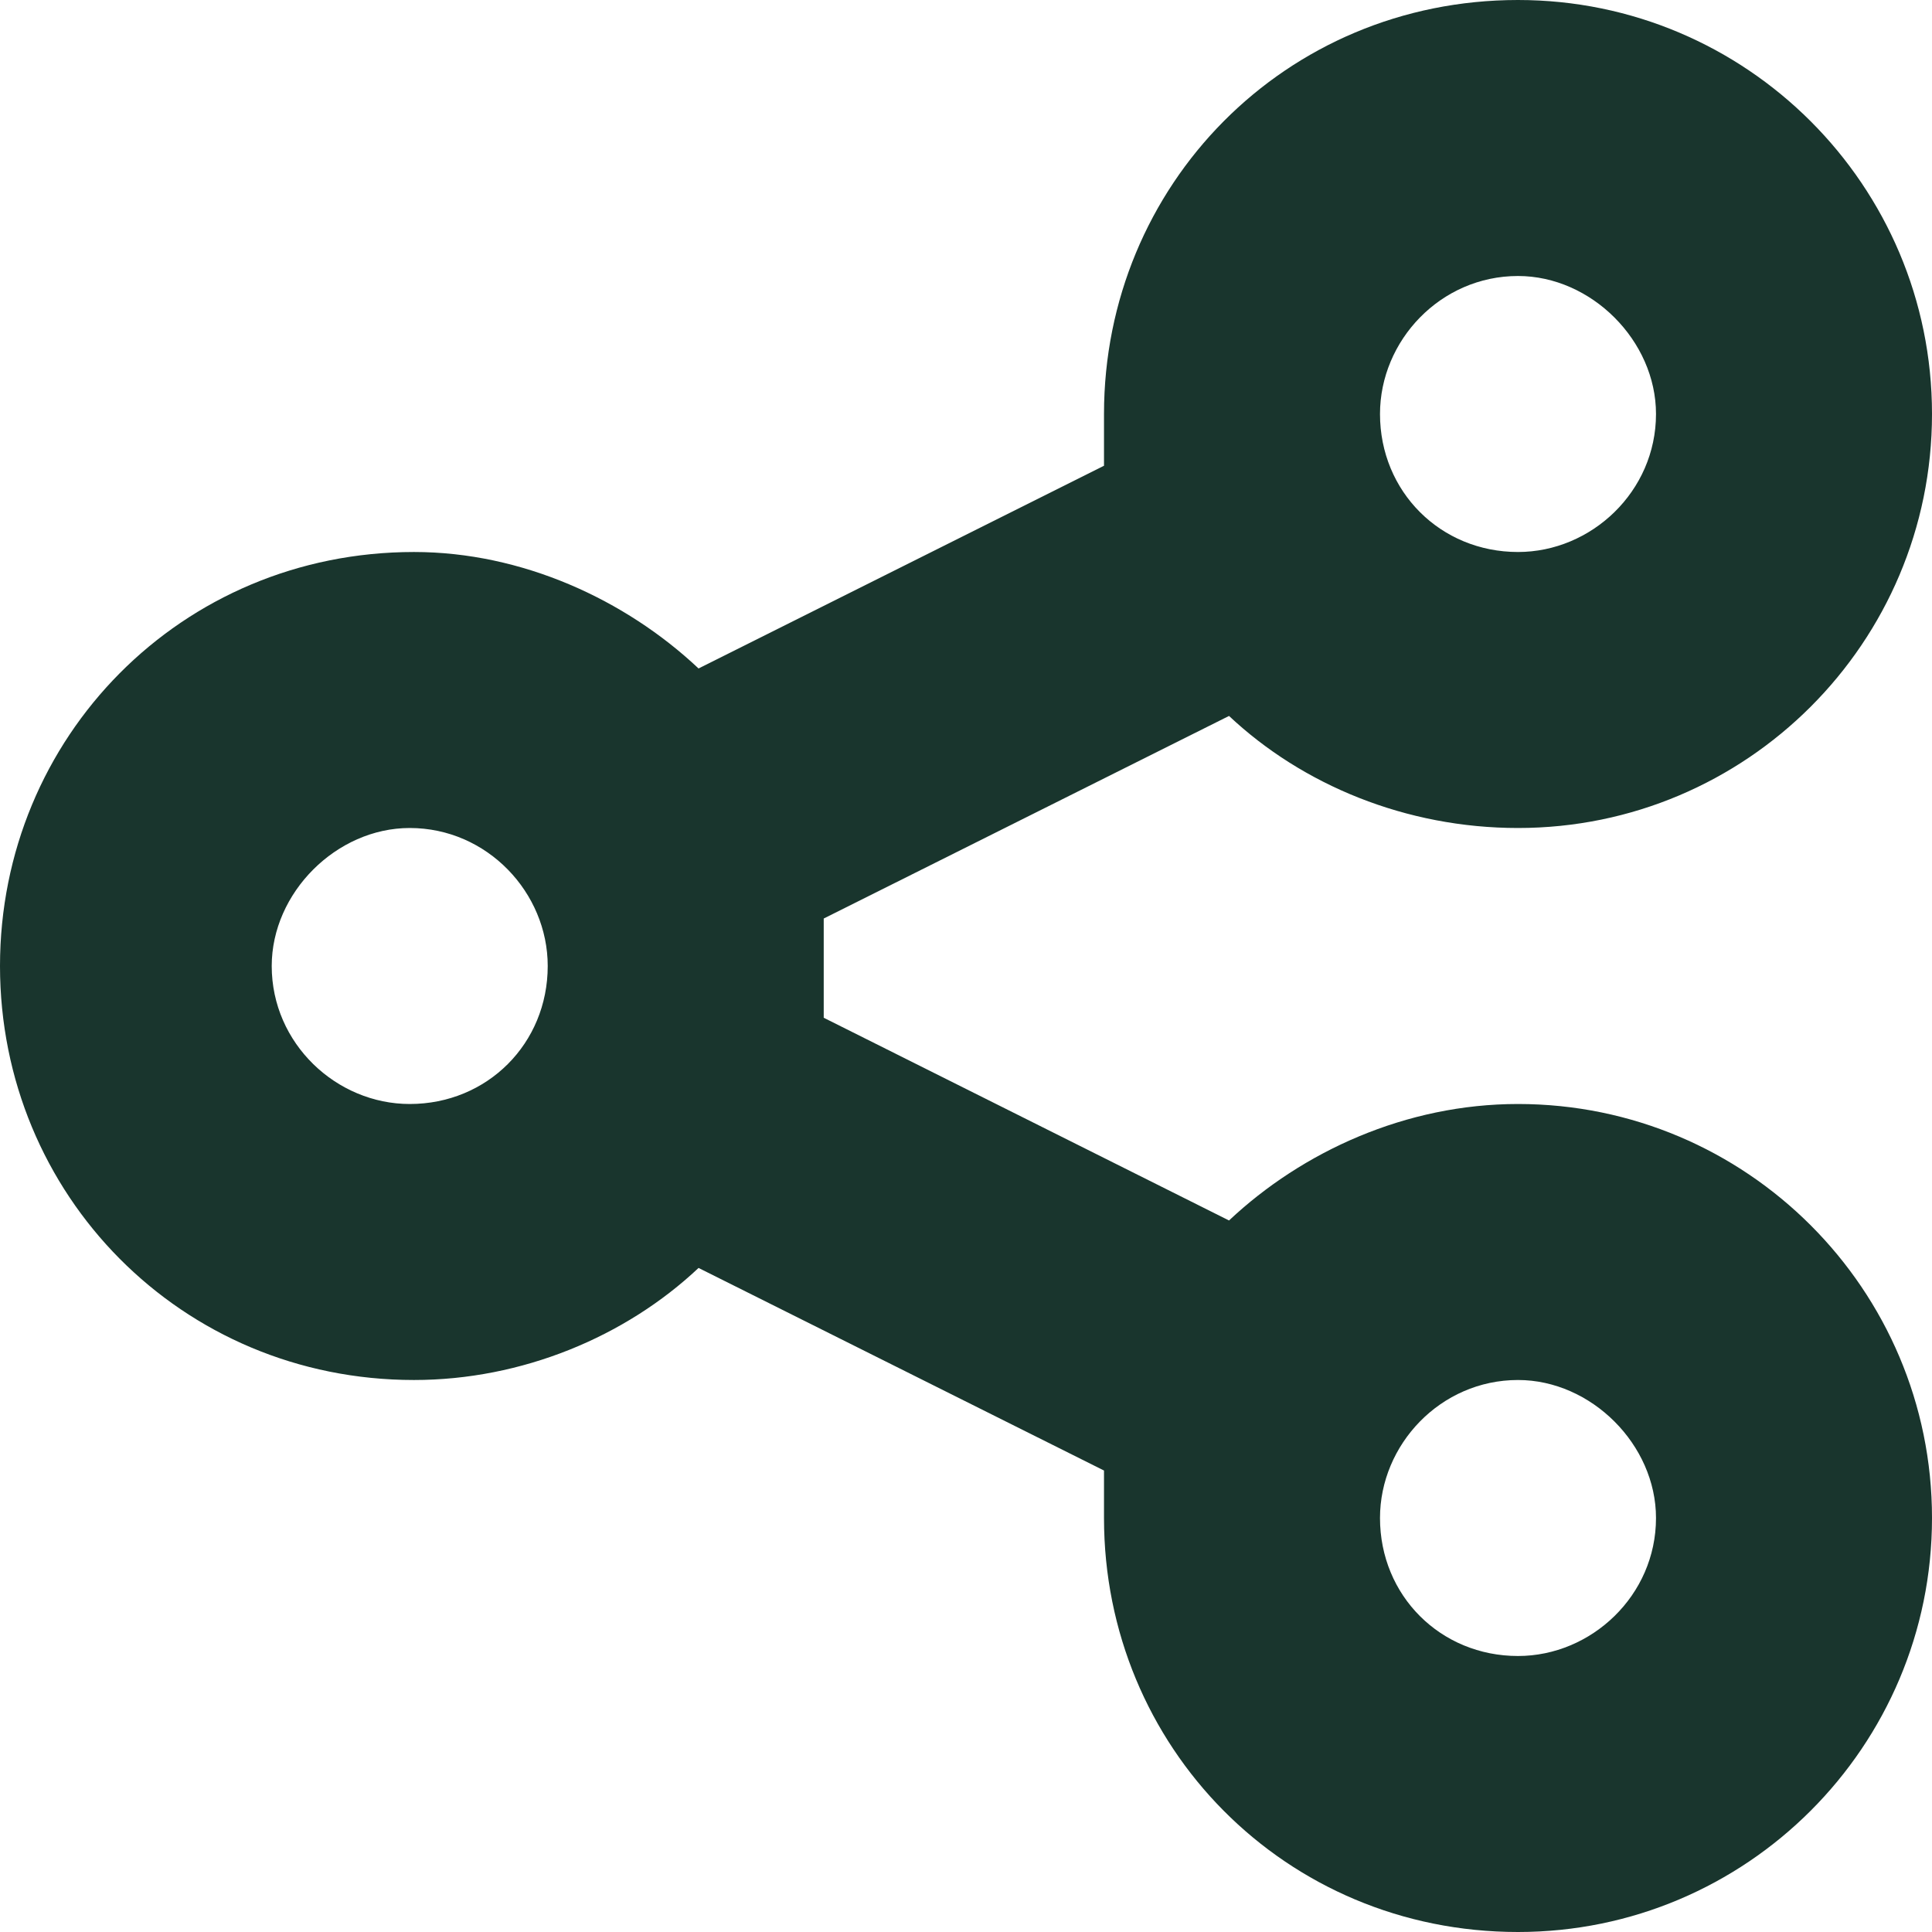
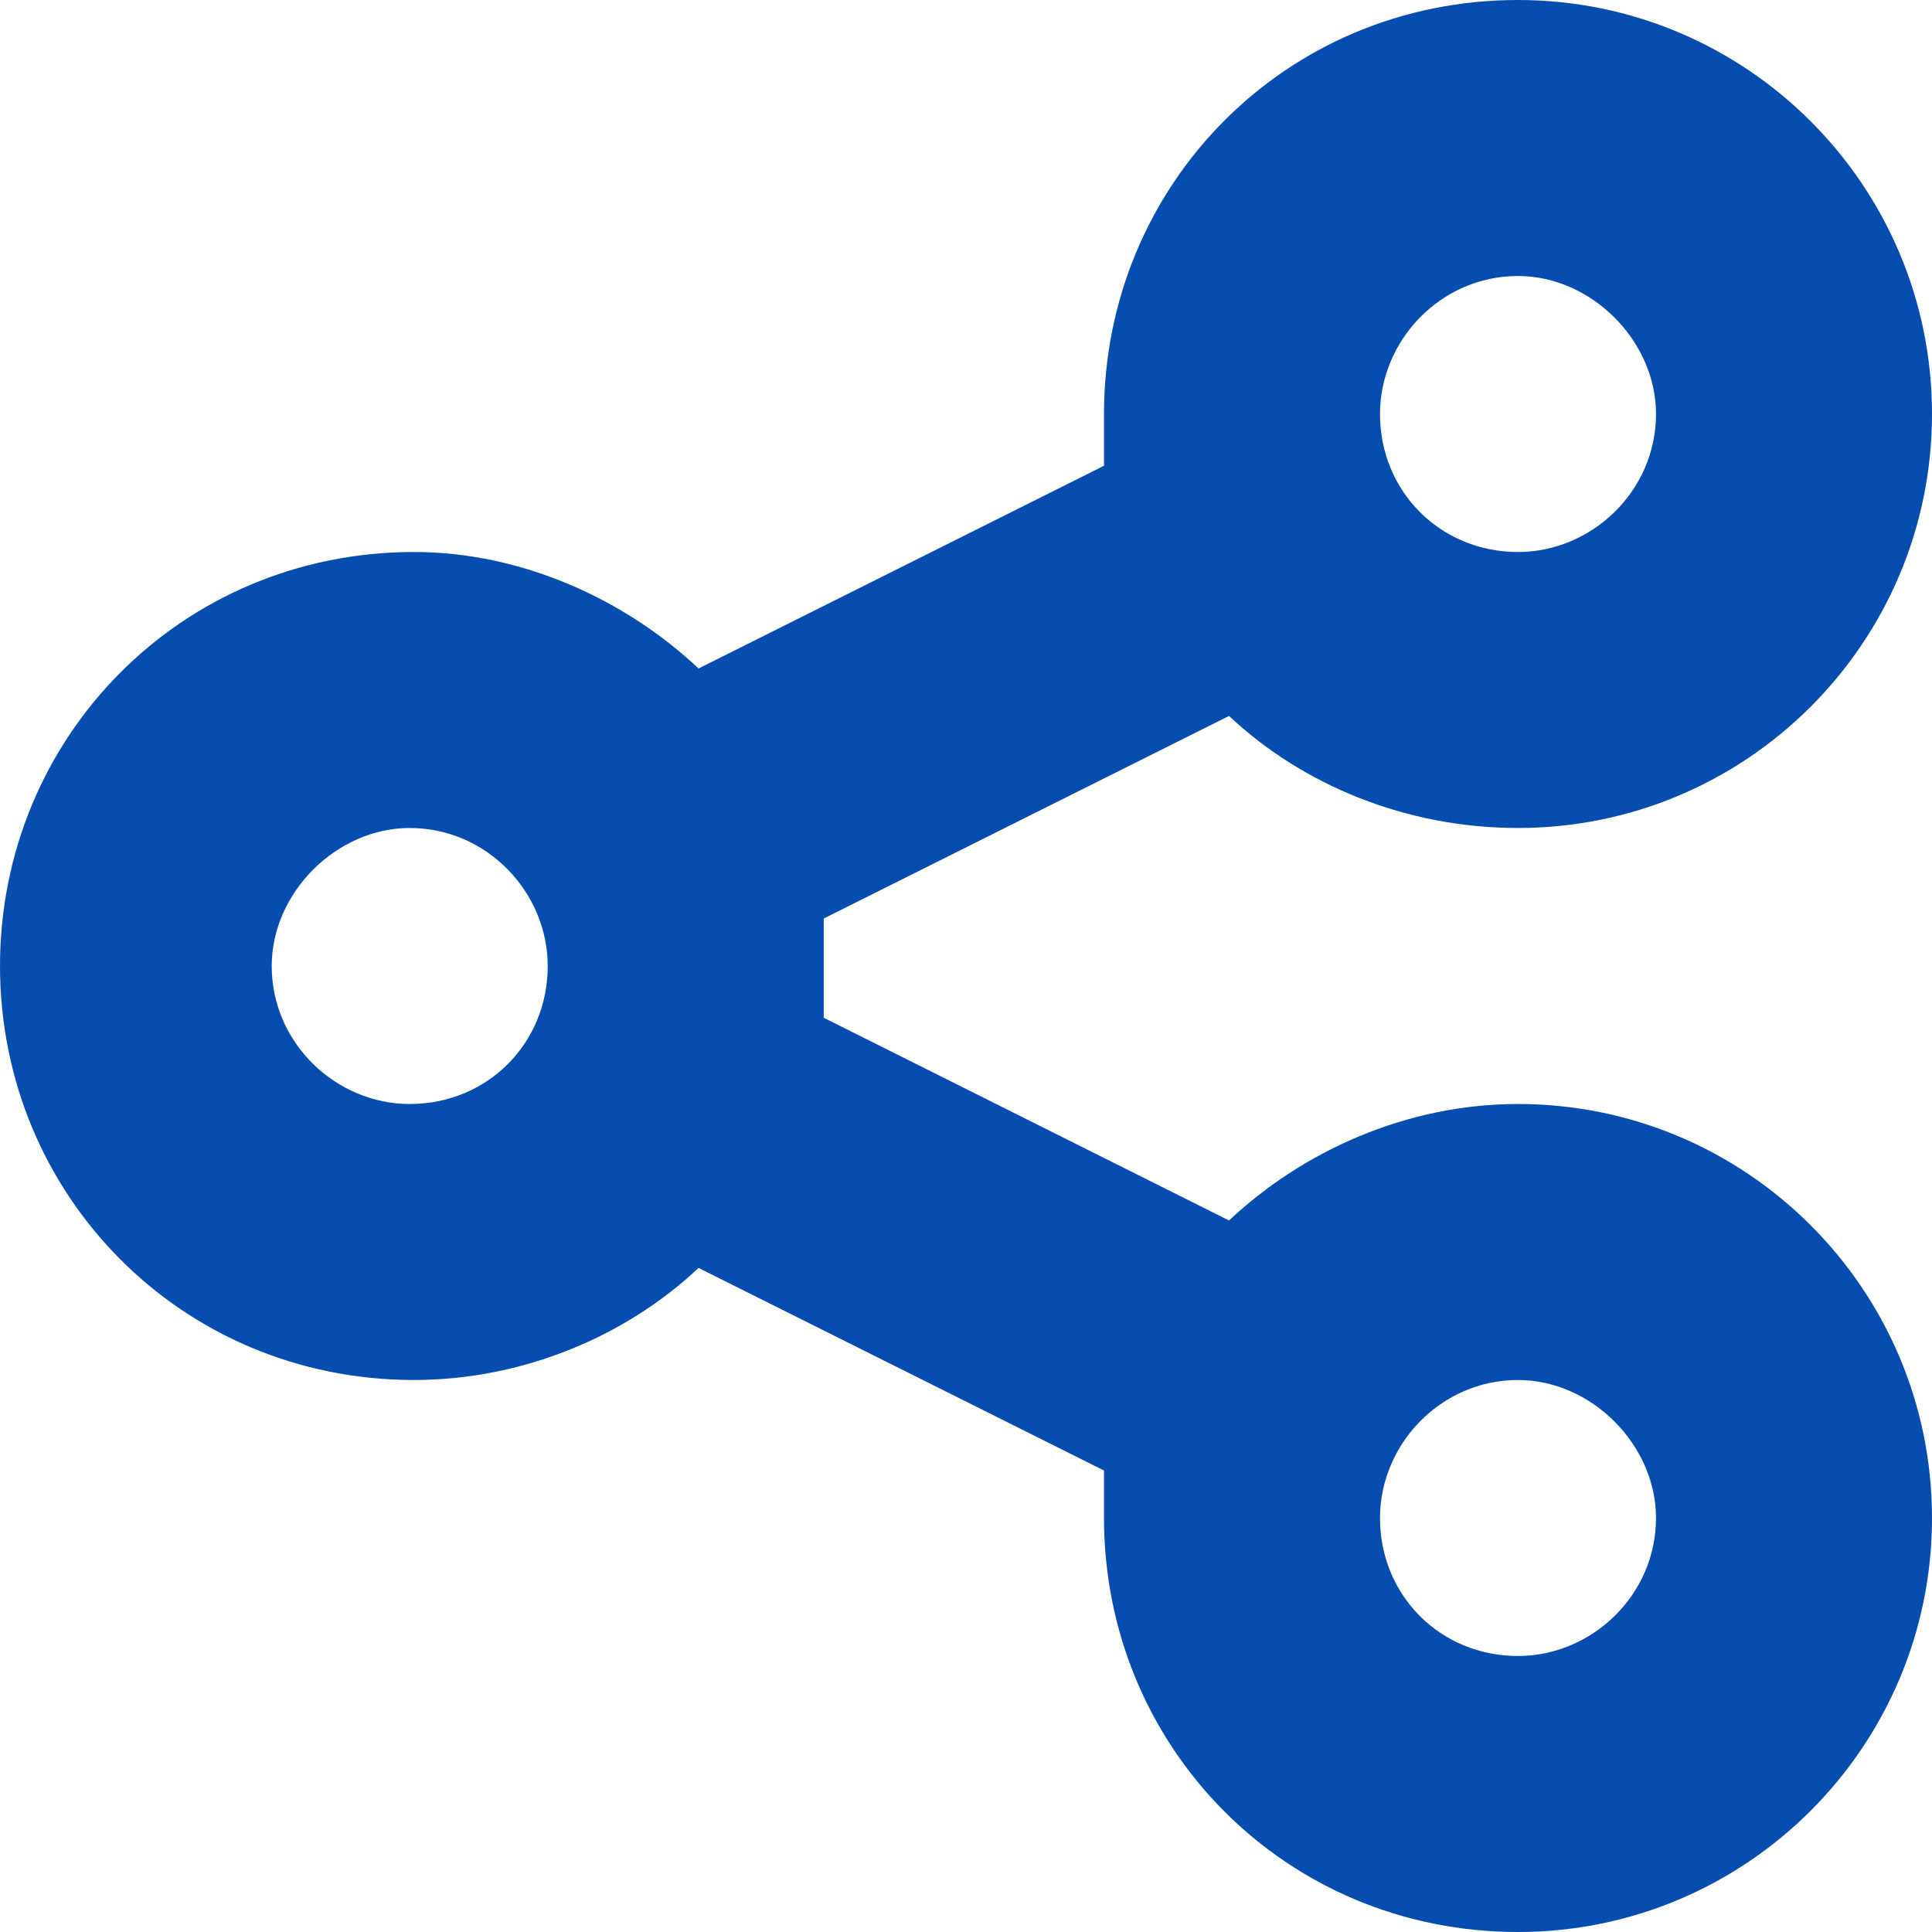
<svg xmlns="http://www.w3.org/2000/svg" width="14" height="14" viewBox="0 0 14 14" fill="none">
-   <path d="M14 3C14 4.656 12.656 6 11 6C10.188 6 9.438 5.688 8.906 5.188L5.969 6.656C5.969 6.75 5.969 6.875 5.969 7C5.969 7.125 5.969 7.25 5.969 7.375L8.906 8.844C9.438 8.344 10.188 8 11 8C12.656 8 14 9.344 14 11C14 12.656 12.656 14 11 14C9.312 14 8 12.656 8 11C8 10.875 8 10.75 8 10.656L5.062 9.188C4.531 9.688 3.781 10 3 10C1.312 10 0 8.656 0 7C0 5.344 1.312 4 3 4C3.781 4 4.531 4.344 5.062 4.844L8 3.375C8 3.25 8 3.125 8 3C8 1.344 9.312 0 11 0C12.656 0 14 1.344 14 3ZM2.969 8C3.531 8 3.969 7.562 3.969 7C3.969 6.469 3.531 6 2.969 6C2.438 6 1.969 6.469 1.969 7C1.969 7.562 2.438 8 2.969 8ZM11 2C10.438 2 10 2.469 10 3C10 3.562 10.438 4 11 4C11.531 4 12 3.562 12 3C12 2.469 11.531 2 11 2ZM11 12C11.531 12 12 11.562 12 11C12 10.469 11.531 10 11 10C10.438 10 10 10.469 10 11C10 11.562 10.438 12 11 12Z" fill="#19352D" />
+   <path d="M14 3C14 4.656 12.656 6 11 6C10.188 6 9.438 5.688 8.906 5.188L5.969 6.656C5.969 6.75 5.969 6.875 5.969 7C5.969 7.125 5.969 7.25 5.969 7.375L8.906 8.844C9.438 8.344 10.188 8 11 8C12.656 8 14 9.344 14 11C14 12.656 12.656 14 11 14C9.312 14 8 12.656 8 11C8 10.875 8 10.75 8 10.656L5.062 9.188C4.531 9.688 3.781 10 3 10C1.312 10 0 8.656 0 7C0 5.344 1.312 4 3 4C3.781 4 4.531 4.344 5.062 4.844L8 3.375C8 3.25 8 3.125 8 3C8 1.344 9.312 0 11 0C12.656 0 14 1.344 14 3ZM2.969 8C3.531 8 3.969 7.562 3.969 7C3.969 6.469 3.531 6 2.969 6C2.438 6 1.969 6.469 1.969 7C1.969 7.562 2.438 8 2.969 8ZM11 2C10.438 2 10 2.469 10 3C10 3.562 10.438 4 11 4C11.531 4 12 3.562 12 3C12 2.469 11.531 2 11 2ZM11 12C11.531 12 12 11.562 12 11C12 10.469 11.531 10 11 10C10.438 10 10 10.469 10 11C10 11.562 10.438 12 11 12Z" fill="#074daf" />
</svg>
